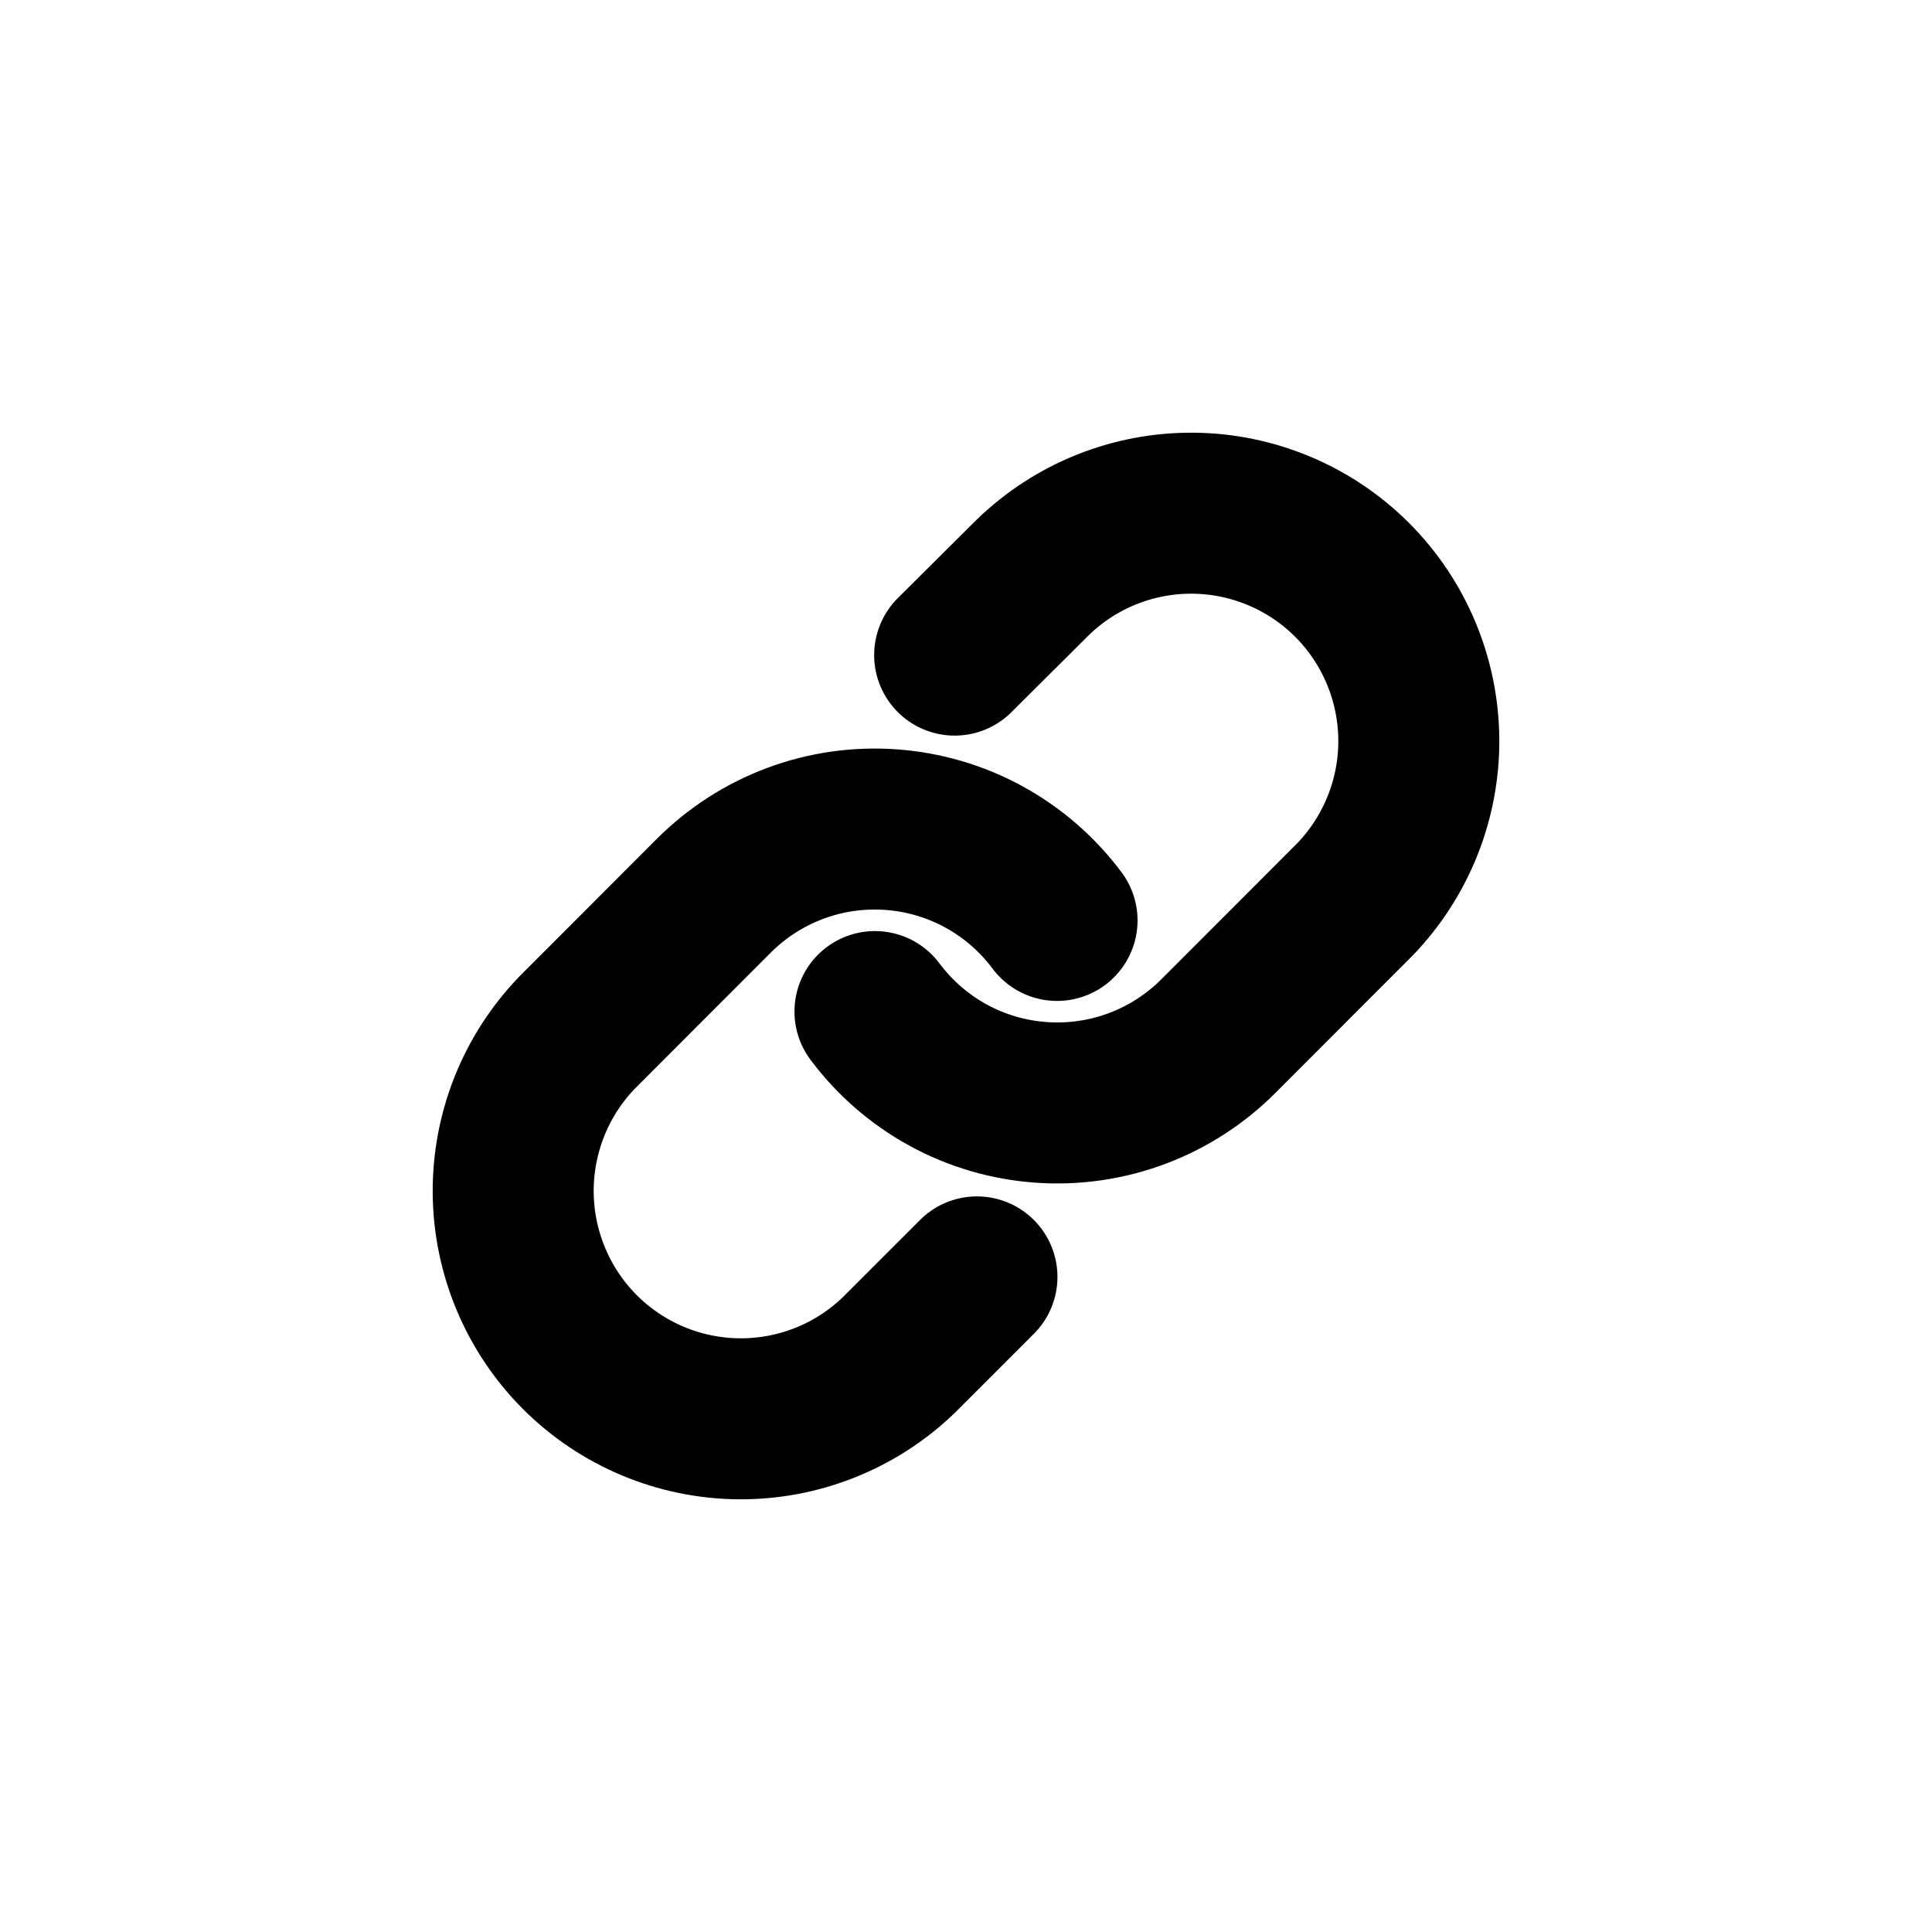
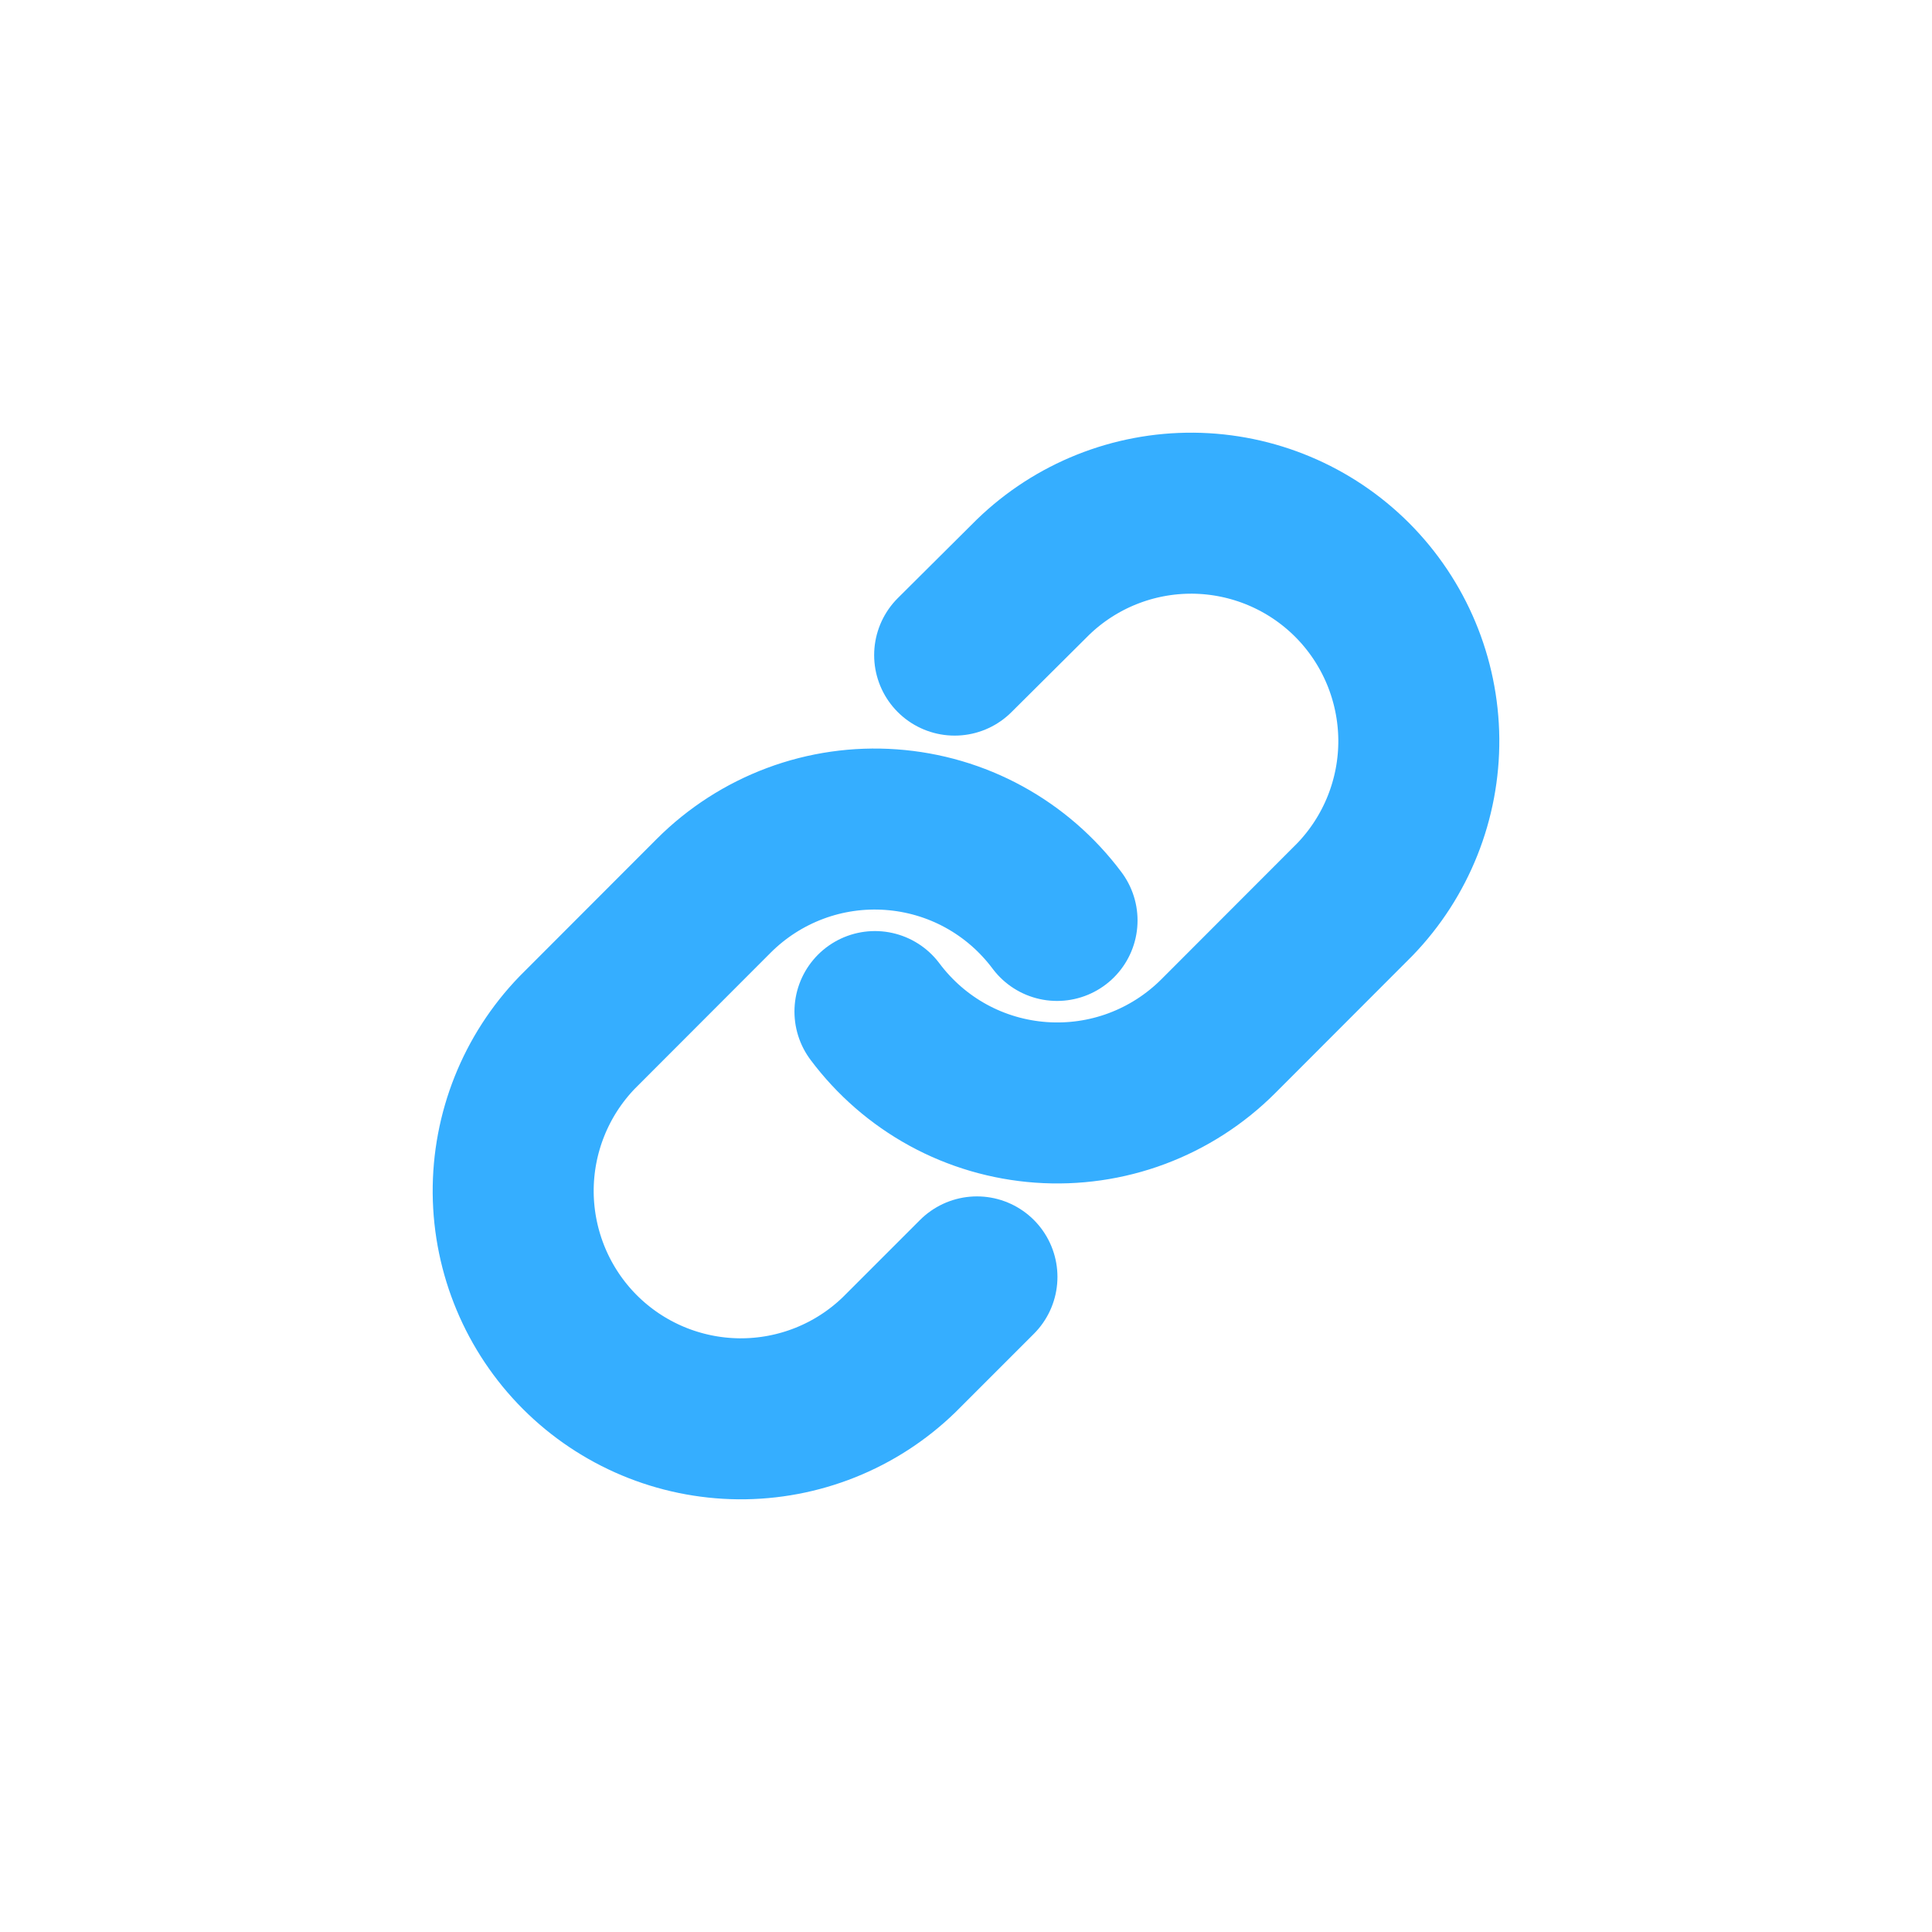
<svg xmlns="http://www.w3.org/2000/svg" width="24" height="24" viewBox="0 0 24 24" fill="none">
-   <path d="M10.869 12.566C11.112 12.891 11.421 13.16 11.777 13.355C12.133 13.55 12.527 13.665 12.931 13.694C13.336 13.723 13.742 13.665 14.122 13.523C14.502 13.381 14.847 13.159 15.134 12.872L16.831 11.173C17.346 10.639 17.631 9.924 17.625 9.182C17.618 8.439 17.321 7.729 16.797 7.204C16.272 6.679 15.563 6.382 14.821 6.375C14.079 6.369 13.365 6.654 12.832 7.17L11.859 8.138M13.131 11.434C12.888 11.109 12.579 10.84 12.223 10.645C11.867 10.45 11.473 10.335 11.069 10.306C10.664 10.277 10.258 10.335 9.878 10.477C9.498 10.619 9.153 10.841 8.866 11.128L7.169 12.827C6.654 13.361 6.369 14.076 6.375 14.818C6.382 15.561 6.679 16.271 7.203 16.796C7.728 17.321 8.437 17.618 9.179 17.625C9.921 17.631 10.635 17.346 11.168 16.83L12.136 15.862" stroke="currentColor" stroke-width="2" stroke-linecap="round" stroke-linejoin="round" />
+   <path d="M10.869 12.566C11.112 12.891 11.421 13.16 11.777 13.355C12.133 13.55 12.527 13.665 12.931 13.694C13.336 13.723 13.742 13.665 14.122 13.523C14.502 13.381 14.847 13.159 15.134 12.872L16.831 11.173C17.346 10.639 17.631 9.924 17.625 9.182C17.618 8.439 17.321 7.729 16.797 7.204C16.272 6.679 15.563 6.382 14.821 6.375C14.079 6.369 13.365 6.654 12.832 7.17L11.859 8.138M13.131 11.434C12.888 11.109 12.579 10.84 12.223 10.645C11.867 10.45 11.473 10.335 11.069 10.306C10.664 10.277 10.258 10.335 9.878 10.477C9.498 10.619 9.153 10.841 8.866 11.128L7.169 12.827C6.654 13.361 6.369 14.076 6.375 14.818C6.382 15.561 6.679 16.271 7.203 16.796C7.728 17.321 8.437 17.618 9.179 17.625C9.921 17.631 10.635 17.346 11.168 16.83L12.136 15.862" stroke="#35AEFF" stroke-width="2" stroke-linecap="round" stroke-linejoin="round" />
</svg>
